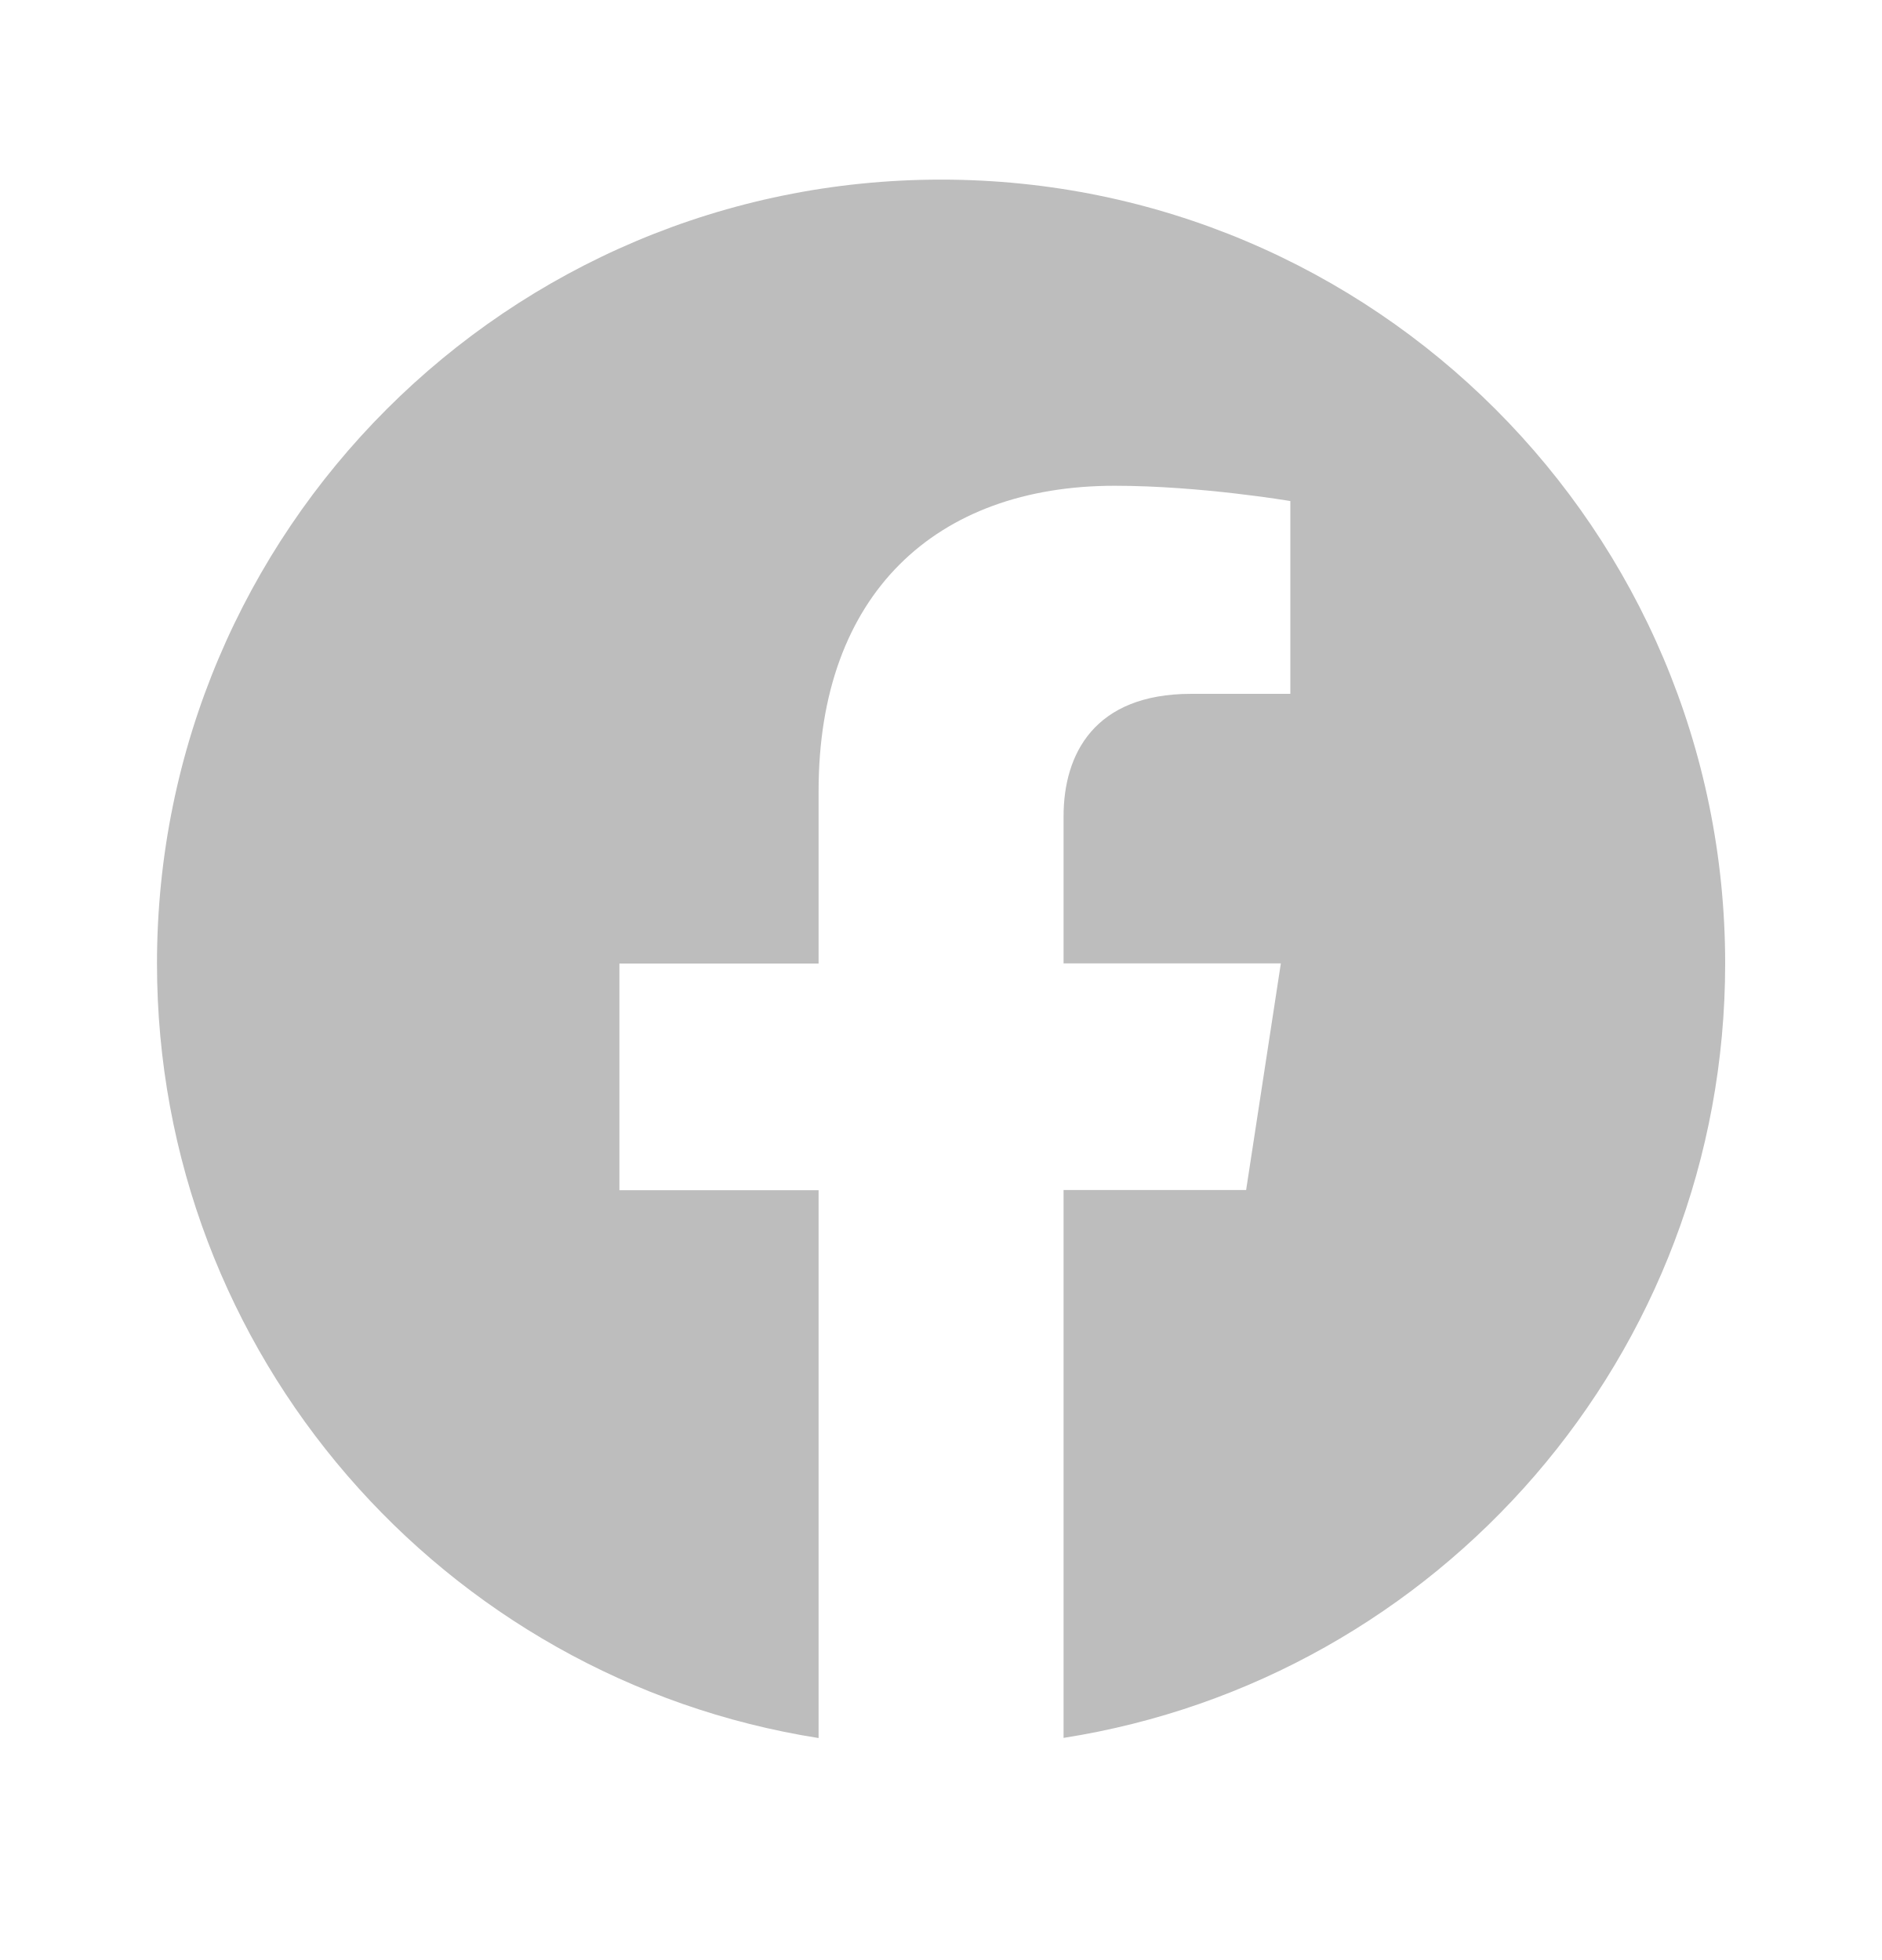
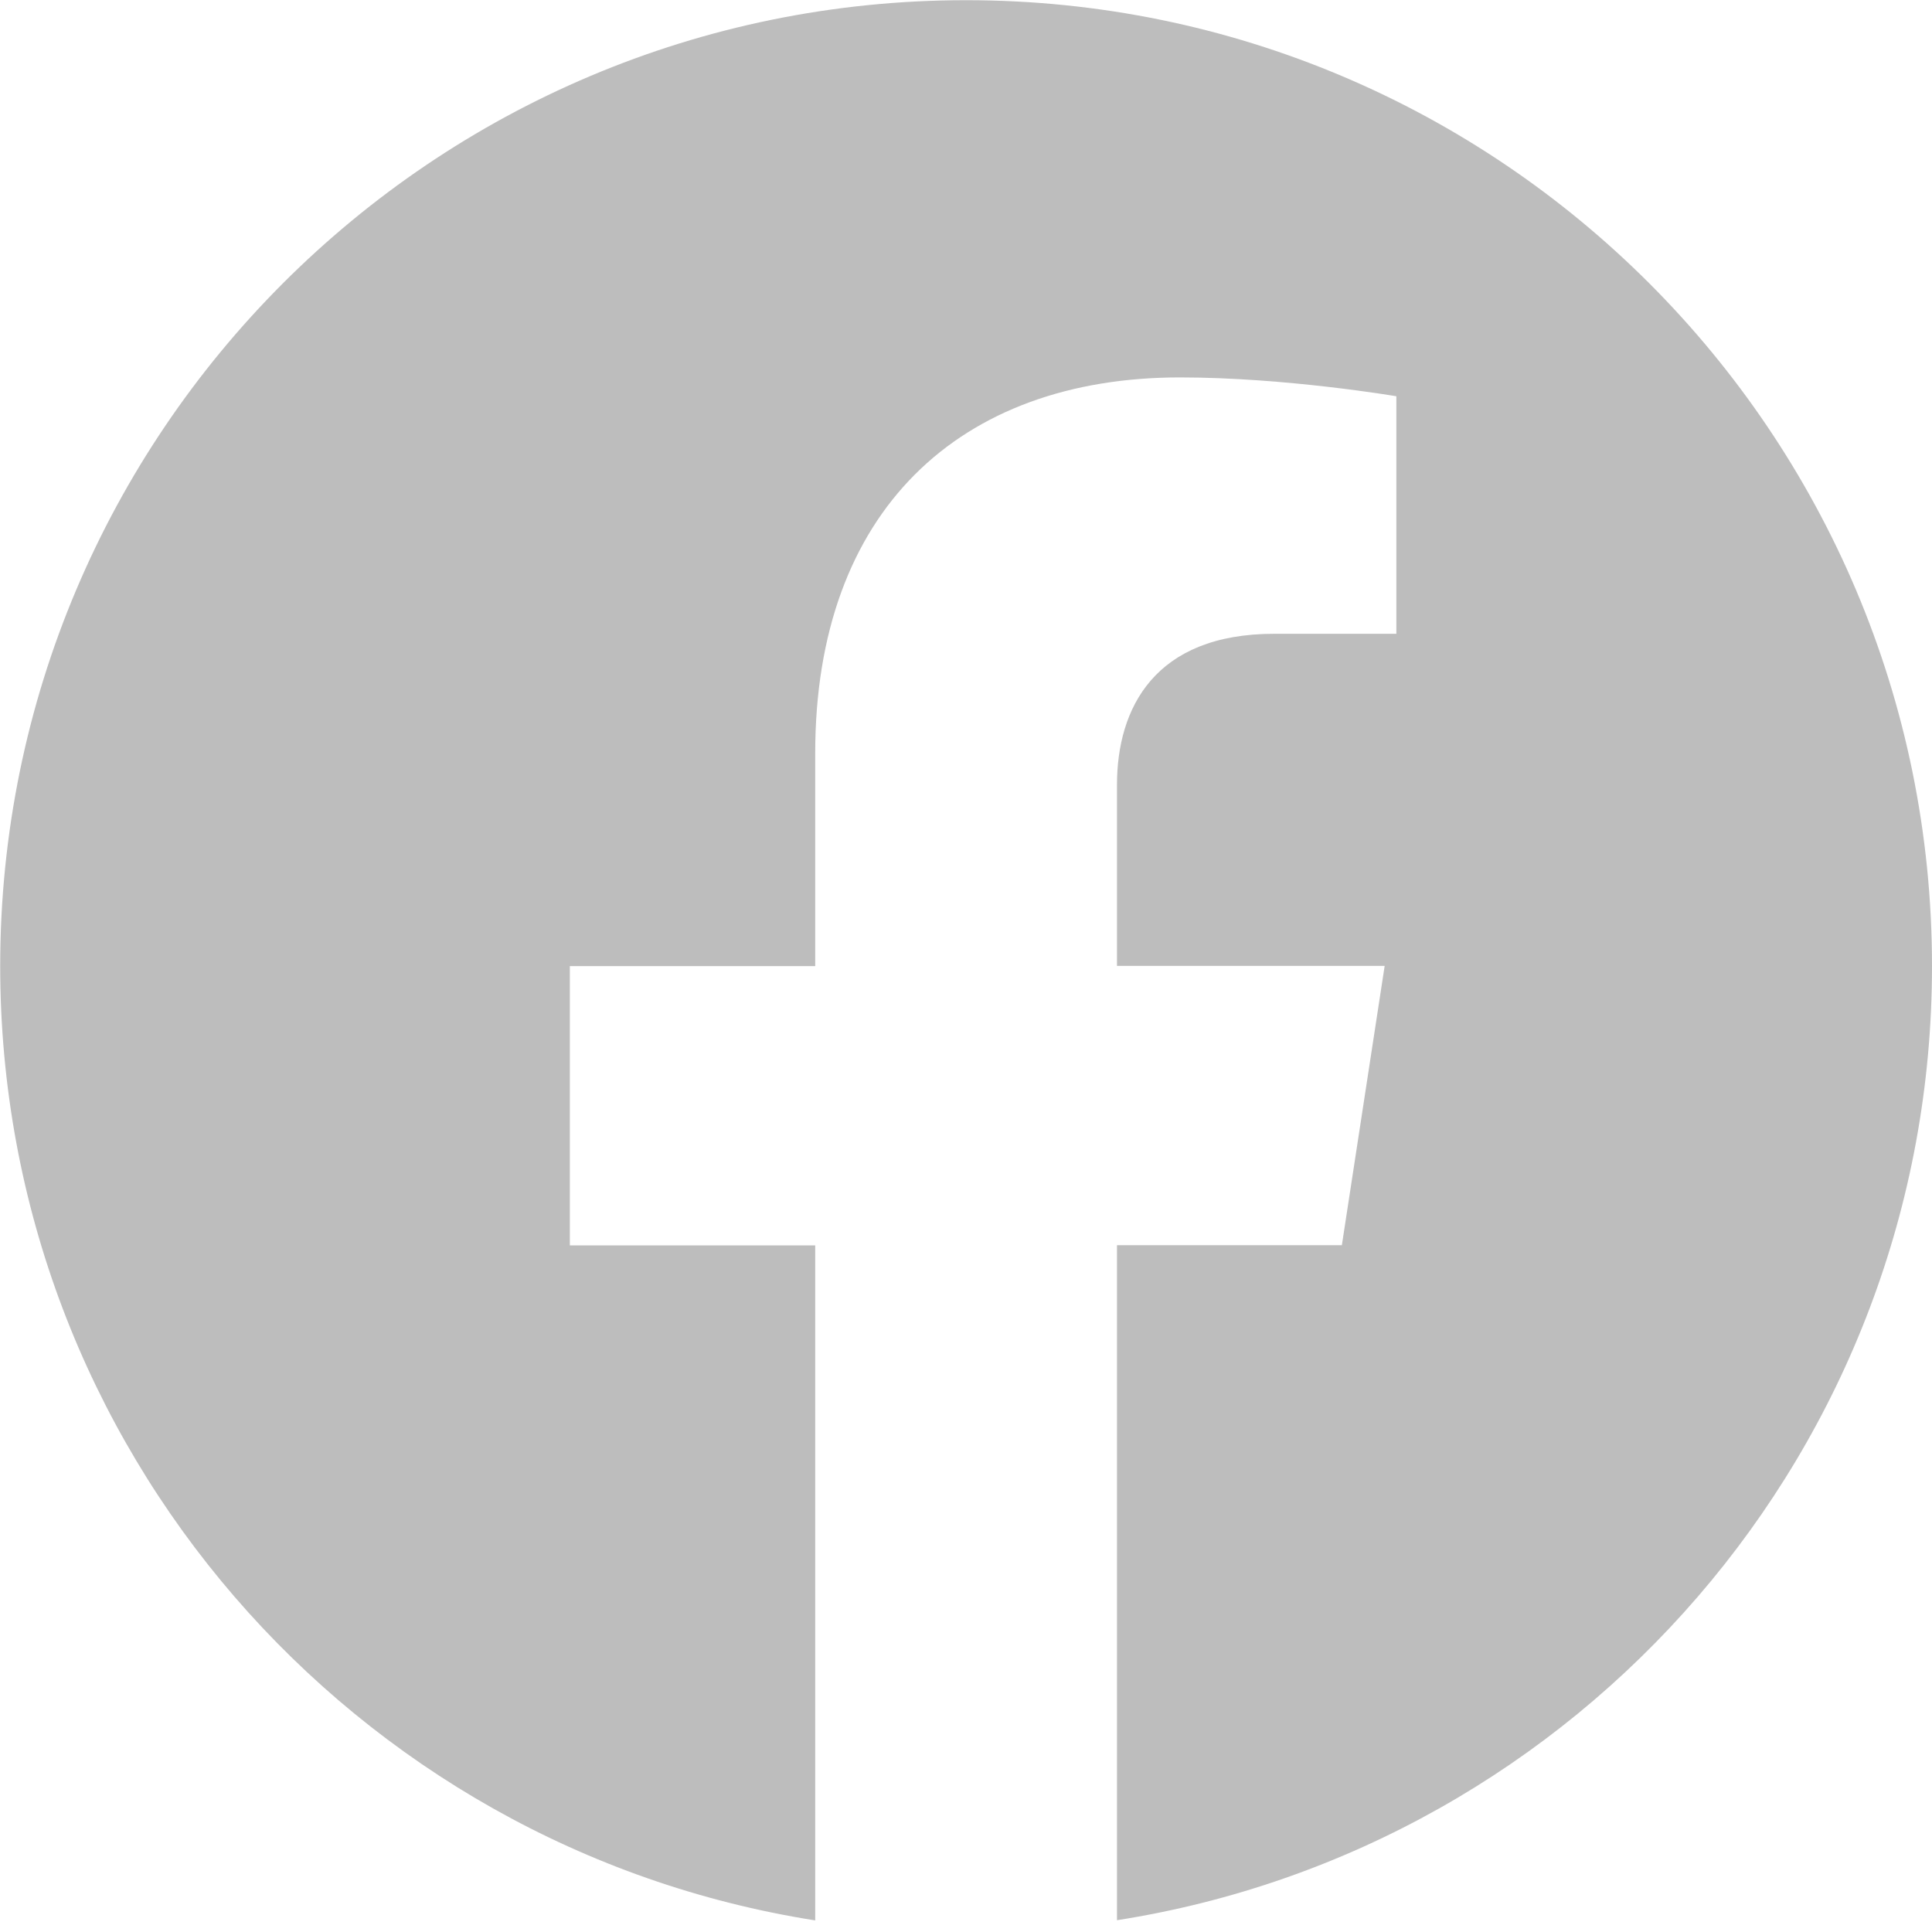
- <svg xmlns="http://www.w3.org/2000/svg" width="24" height="25" viewBox="0 0 24 25" fill="none">
-   <g id="bx:bxl-facebook-circle">
-     <path id="Vector" d="M12.001 2.291C6.479 2.291 2.002 6.768 2.002 12.29C2.002 17.28 5.658 21.416 10.439 22.169V15.181H7.899V12.29H10.439V10.087C10.439 7.579 11.932 6.196 14.215 6.196C15.309 6.196 16.455 6.391 16.455 6.391V8.85H15.191C13.951 8.85 13.563 9.622 13.563 10.413V12.288H16.334L15.891 15.179H13.563V22.167C18.344 21.418 22 17.281 22 12.29C22 6.768 17.523 2.291 12.001 2.291Z" fill="#BDBDBD" />
-   </g>
+ <svg xmlns="http://www.w3.org/2000/svg" width="20" height="20" viewBox="0 0 20 20" fill="none">
+   <path d="M10.001 0.002C4.479 0.002 0.002 4.479 0.002 10.001C0.002 14.991 3.658 19.127 8.439 19.88V12.892H5.899V10.001H8.439V7.798C8.439 5.29 9.932 3.907 12.215 3.907C13.309 3.907 14.455 4.102 14.455 4.102V6.561H13.191C11.951 6.561 11.563 7.333 11.563 8.124V9.999H14.334L13.891 12.89H11.563V19.878C16.344 19.129 20 14.992 20 10.001C20 4.479 15.523 0.002 10.001 0.002Z" fill="#BDBDBD" />
</svg>
